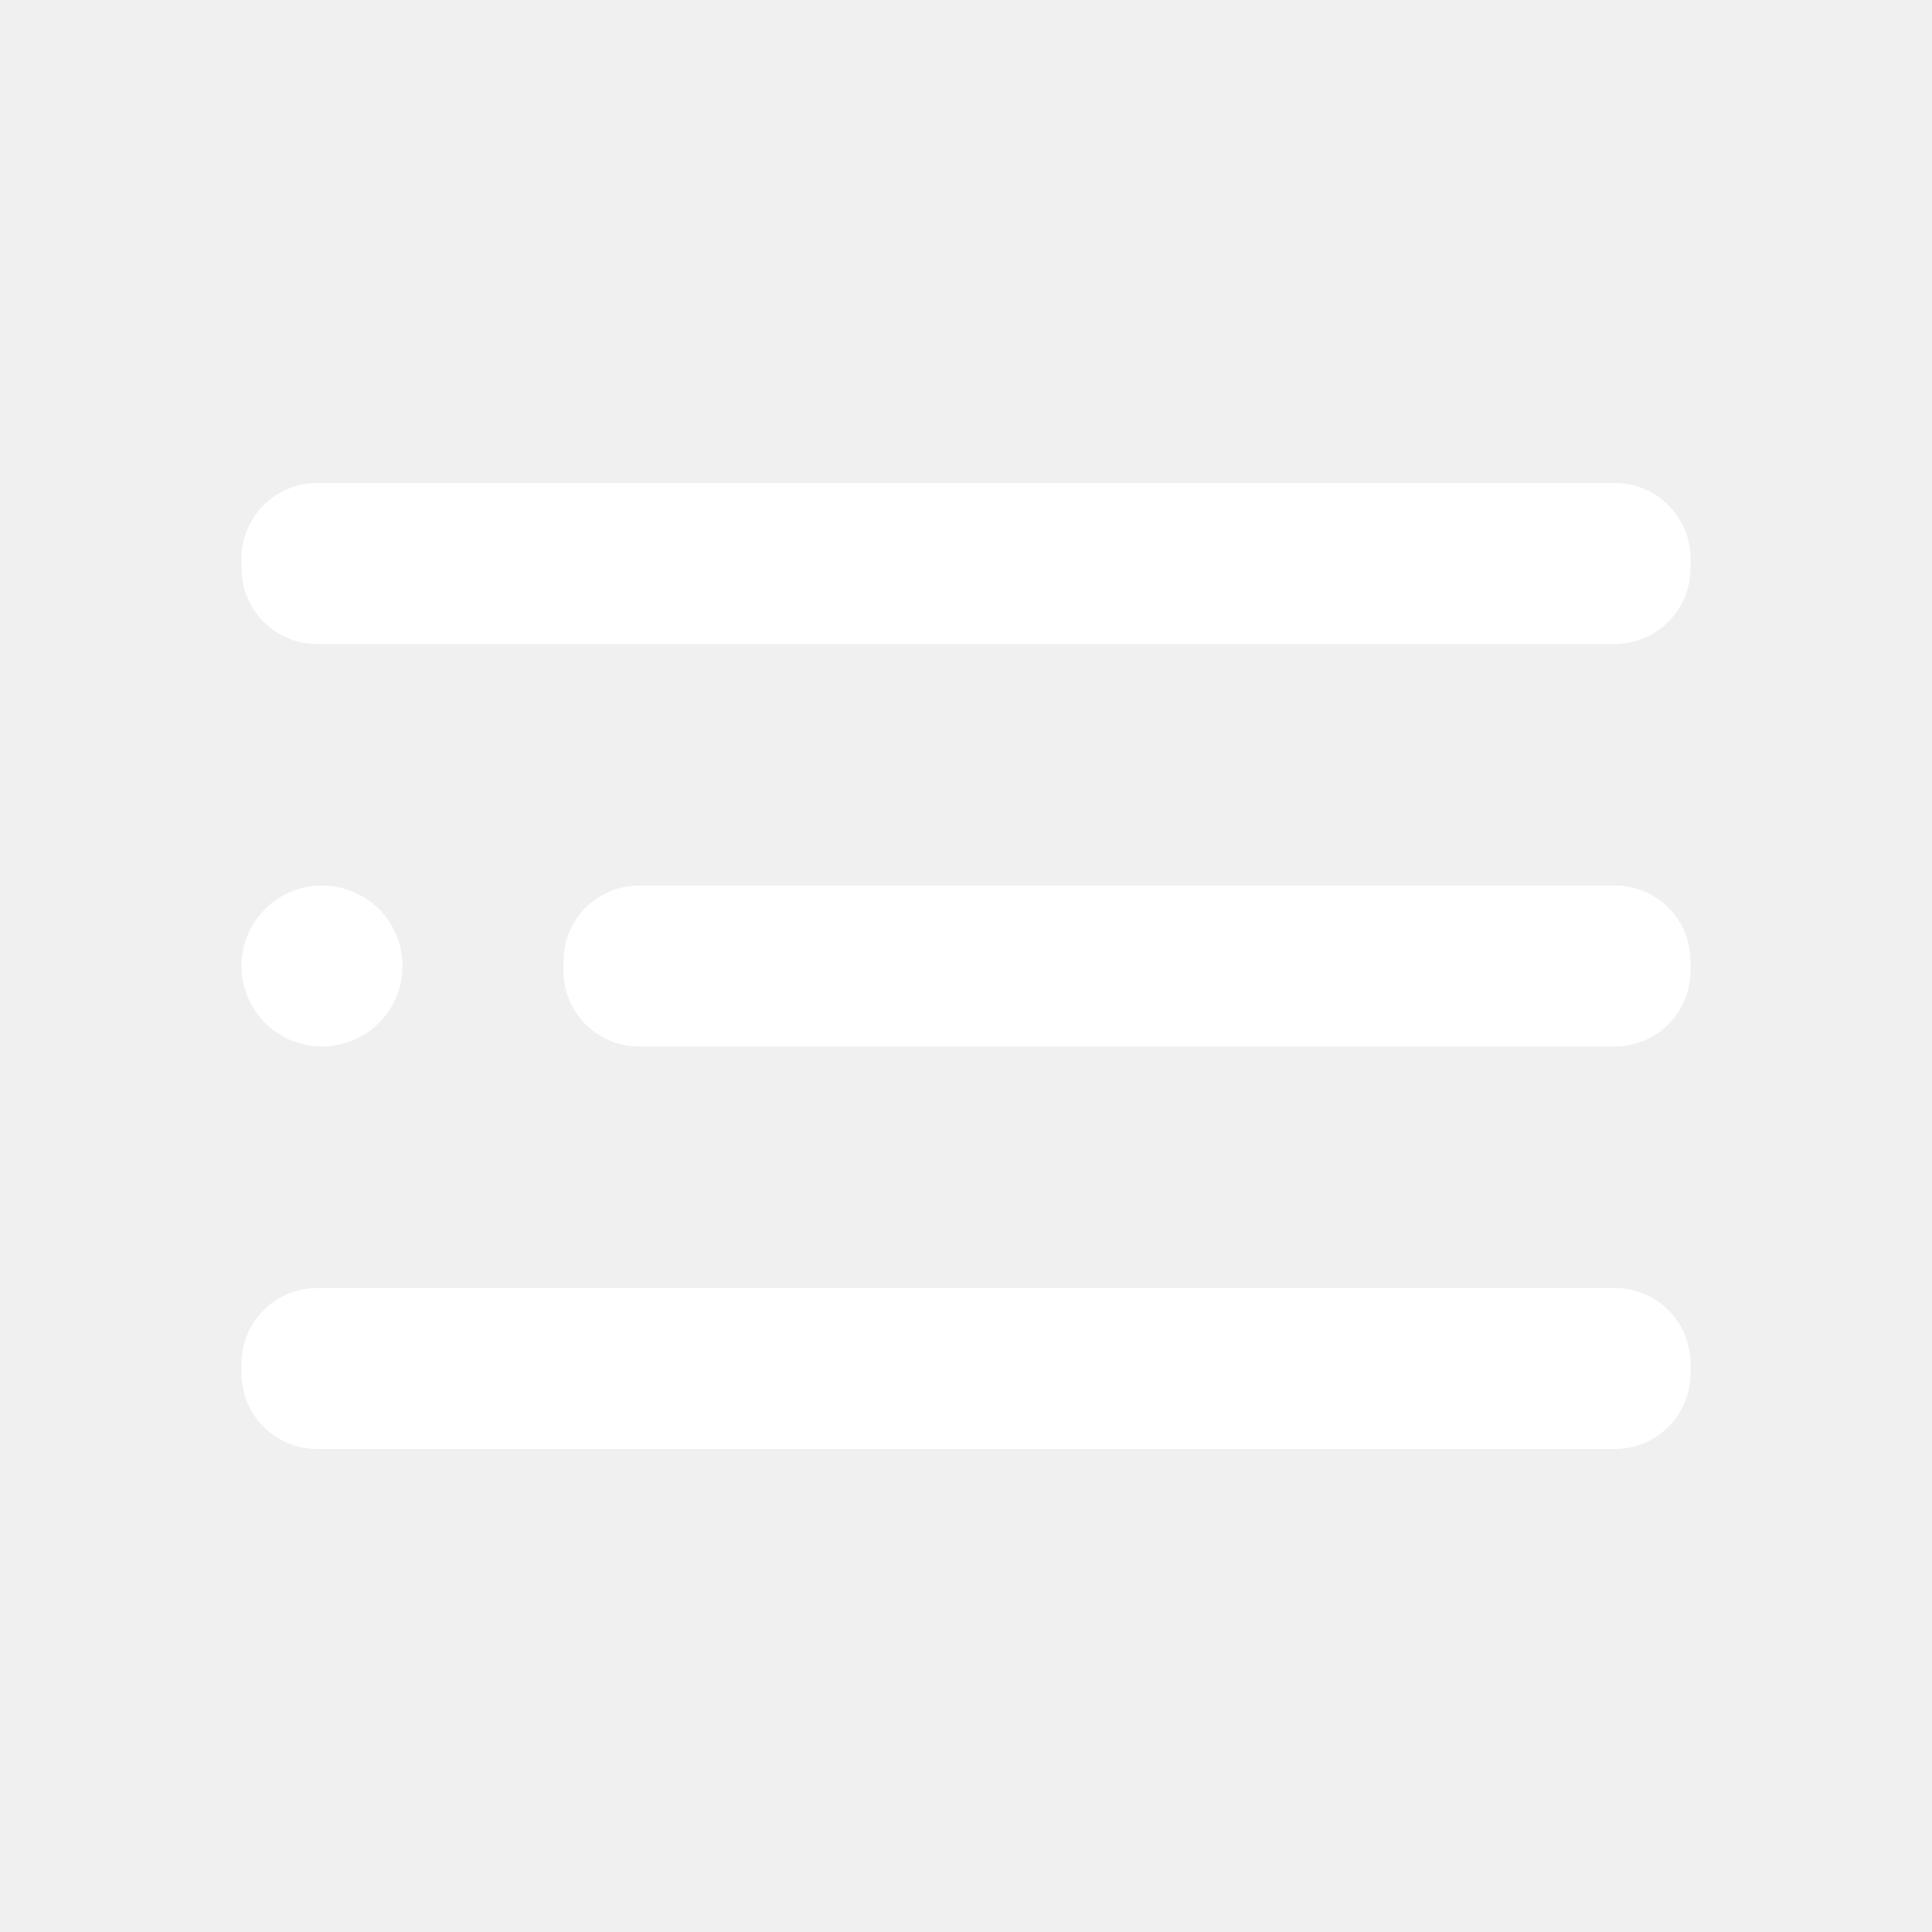
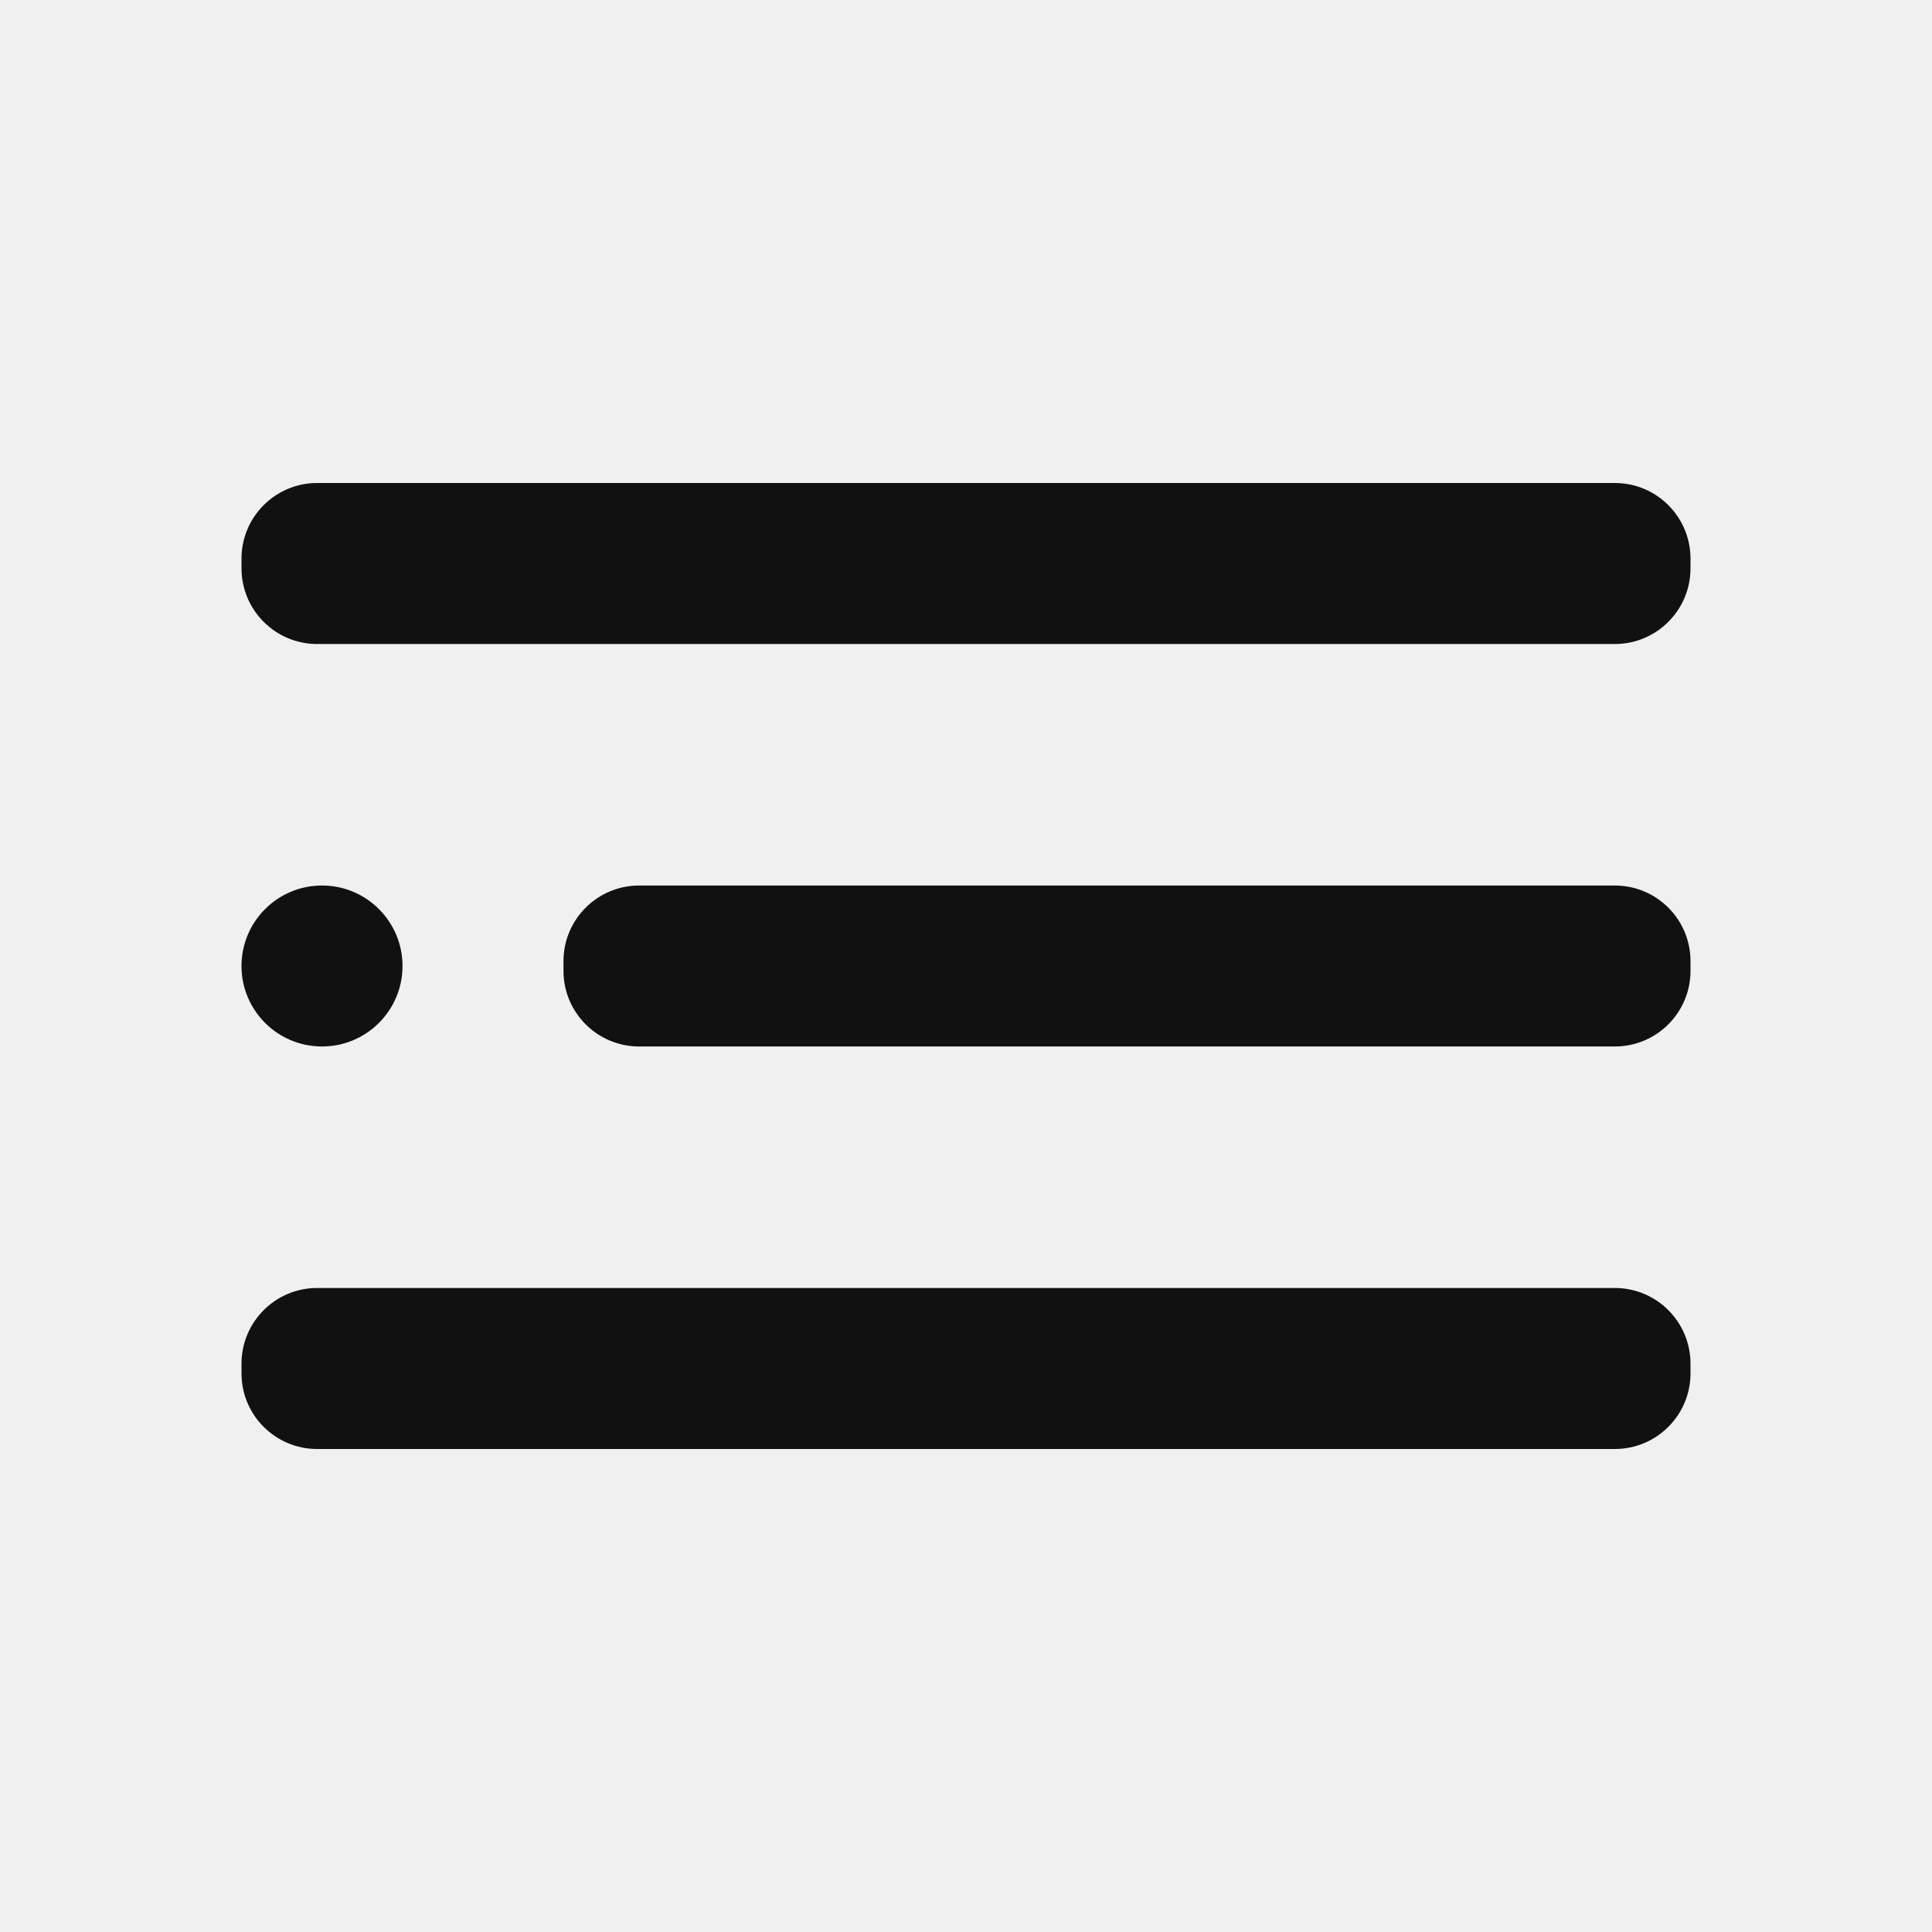
<svg xmlns="http://www.w3.org/2000/svg" width="32" height="32" viewBox="0 0 32 32" fill="none">
-   <path d="M5.333 17.333C6.07 17.333 6.667 16.736 6.667 16C6.667 15.264 6.07 14.667 5.333 14.667C4.597 14.667 4 15.264 4 16C4 16.736 4.597 17.333 5.333 17.333Z" fill="white" />
-   <path d="M26.747 14.667H10.587C9.894 14.667 9.333 15.228 9.333 15.92V16.08C9.333 16.772 9.894 17.333 10.587 17.333H26.747C27.439 17.333 28 16.772 28 16.08V15.92C28 15.228 27.439 14.667 26.747 14.667Z" fill="white" />
-   <path d="M26.747 21.333H5.253C4.561 21.333 4 21.895 4 22.587V22.747C4 23.439 4.561 24 5.253 24H26.747C27.439 24 28 23.439 28 22.747V22.587C28 21.895 27.439 21.333 26.747 21.333Z" fill="white" />
-   <path d="M26.747 8H5.253C4.561 8 4 8.561 4 9.253V9.413C4 10.105 4.561 10.667 5.253 10.667H26.747C27.439 10.667 28 10.105 28 9.413V9.253C28 8.561 27.439 8 26.747 8Z" fill="white" />
+   <path d="M5.333 17.333C6.07 17.333 6.667 16.736 6.667 16C6.667 15.264 6.07 14.667 5.333 14.667C4.597 14.667 4 15.264 4 16C4 16.736 4.597 17.333 5.333 17.333Z" fill="#111111" />
+   <path d="M26.747 14.667H10.587C9.894 14.667 9.333 15.228 9.333 15.92V16.08C9.333 16.772 9.894 17.333 10.587 17.333H26.747C27.439 17.333 28 16.772 28 16.08V15.92C28 15.228 27.439 14.667 26.747 14.667Z" fill="#111111" />
+   <path d="M26.747 21.333H5.253C4.561 21.333 4 21.895 4 22.587V22.747C4 23.439 4.561 24 5.253 24H26.747C27.439 24 28 23.439 28 22.747V22.587C28 21.895 27.439 21.333 26.747 21.333Z" fill="#111111" />
+   <path d="M26.747 8H5.253C4.561 8 4 8.561 4 9.253V9.413C4 10.105 4.561 10.667 5.253 10.667H26.747C27.439 10.667 28 10.105 28 9.413V9.253C28 8.561 27.439 8 26.747 8Z" fill="#111111" />
</svg>
